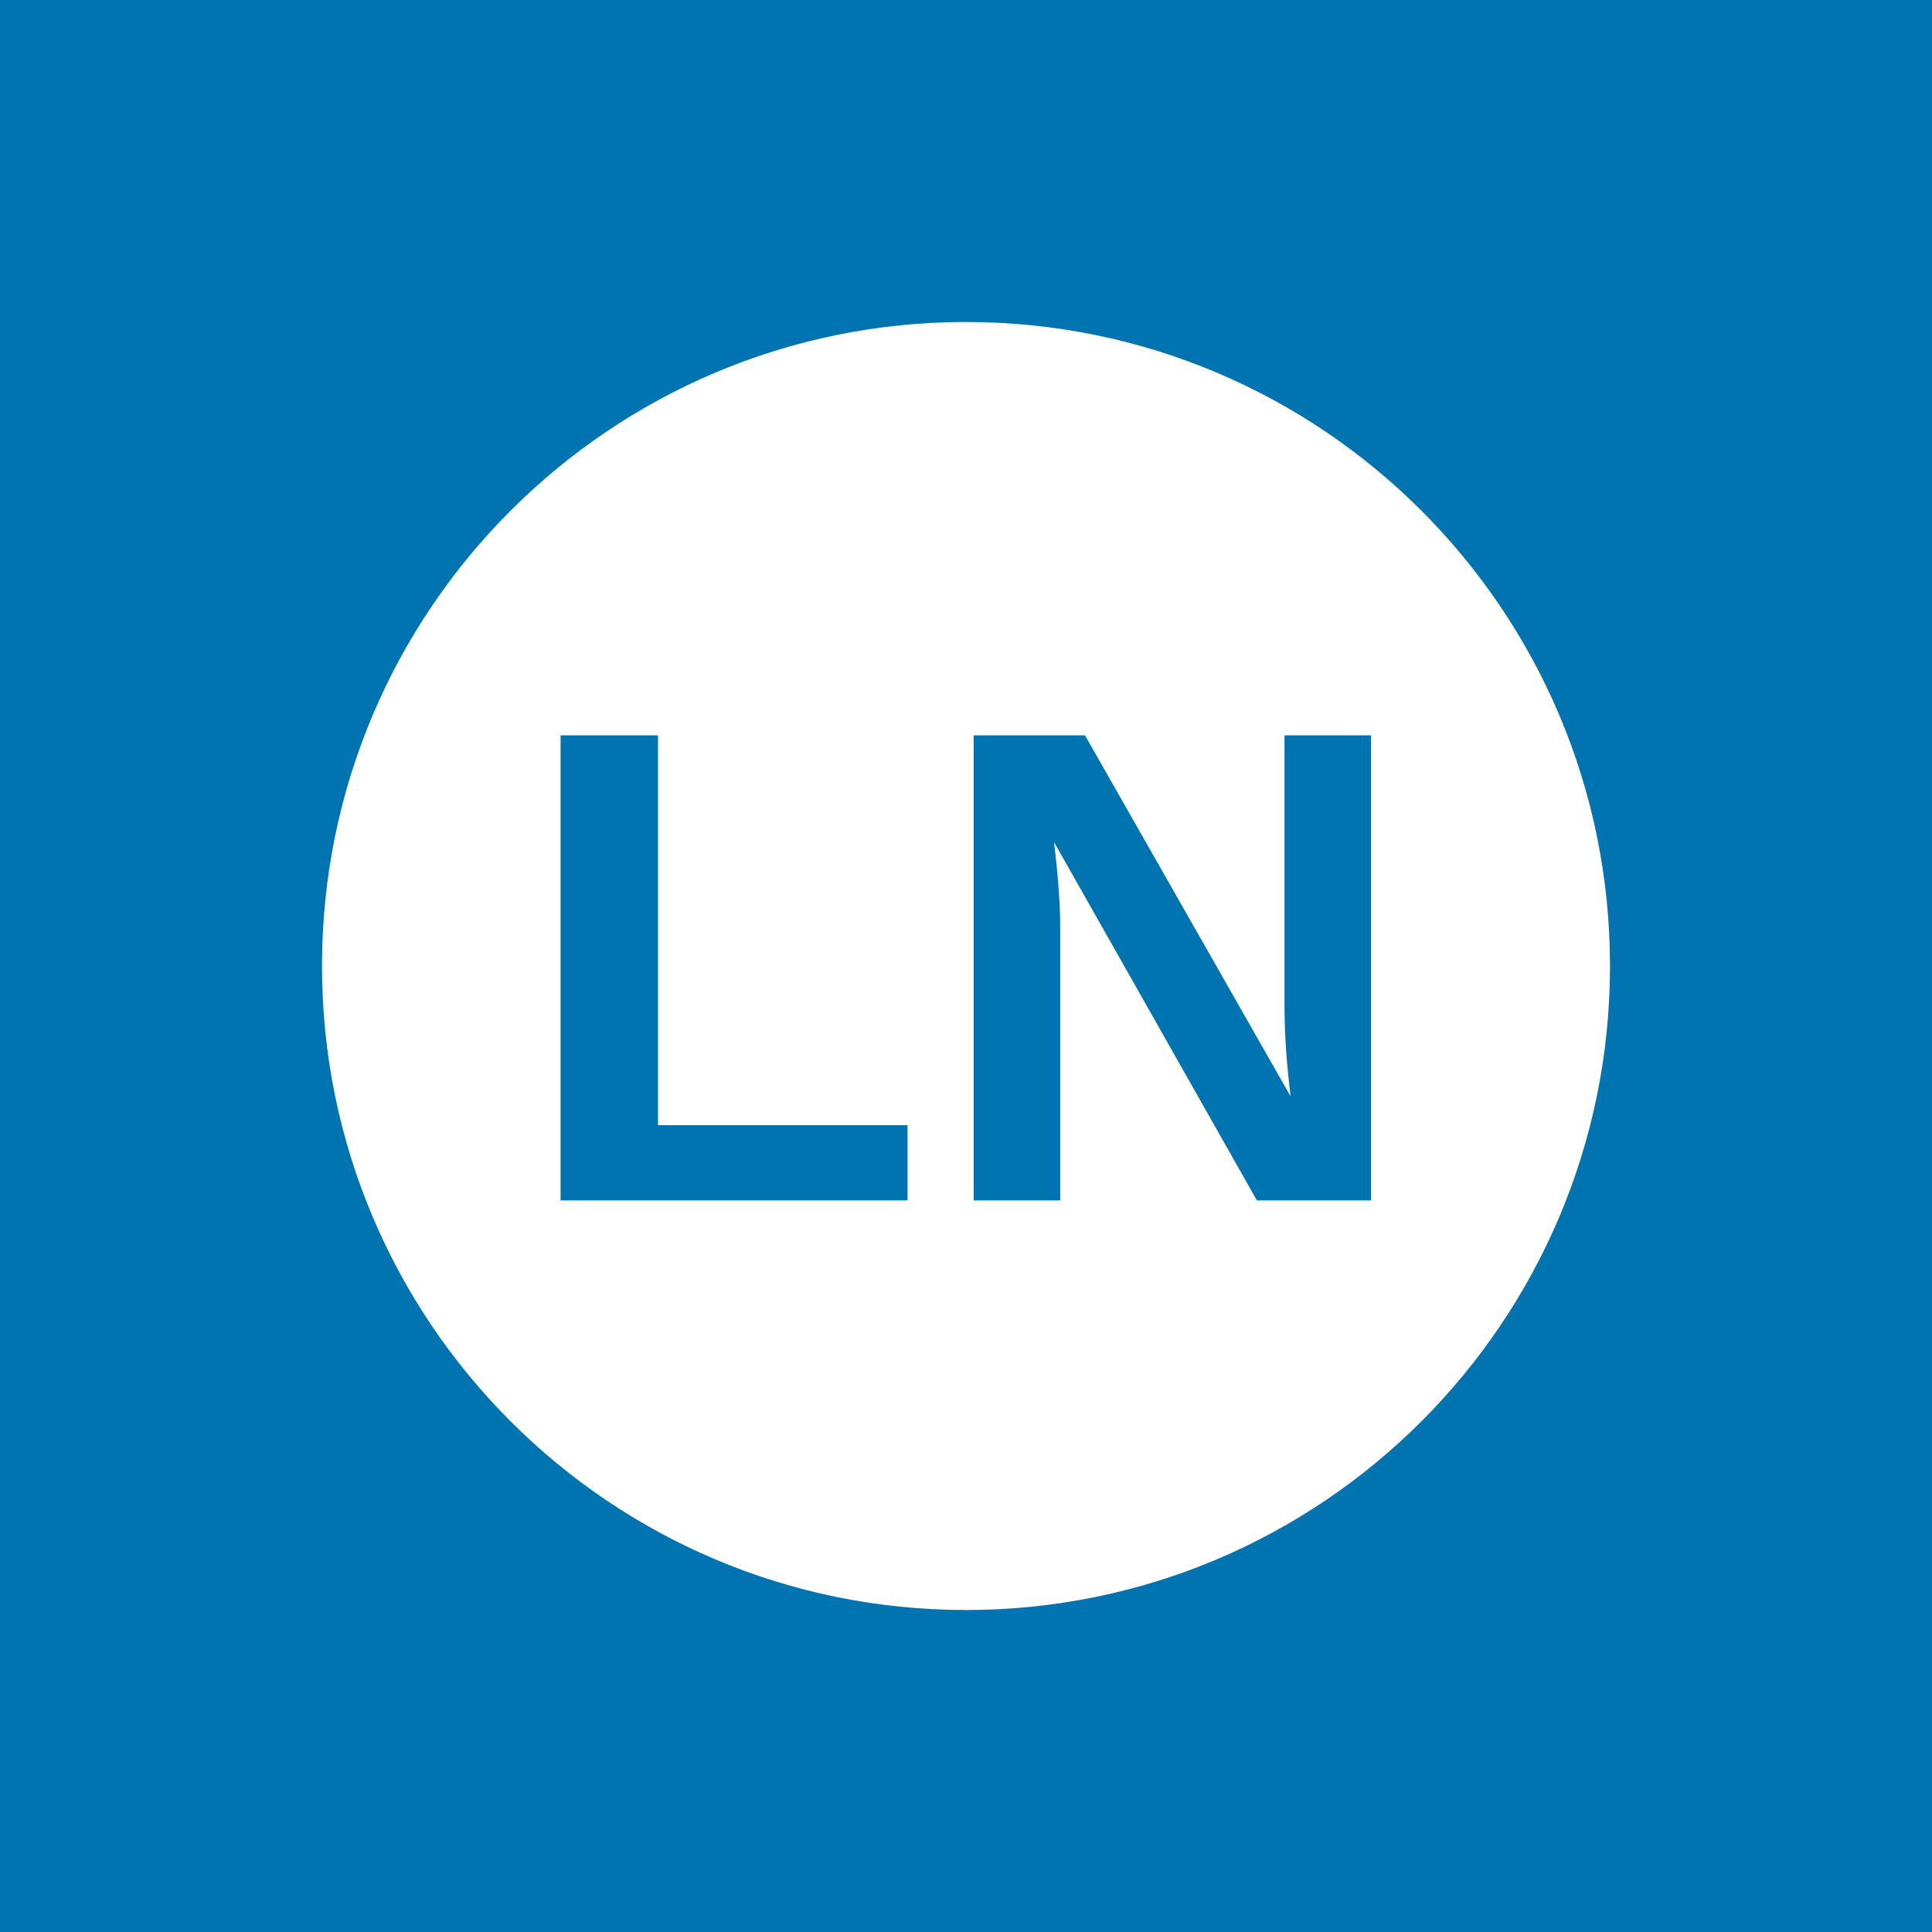
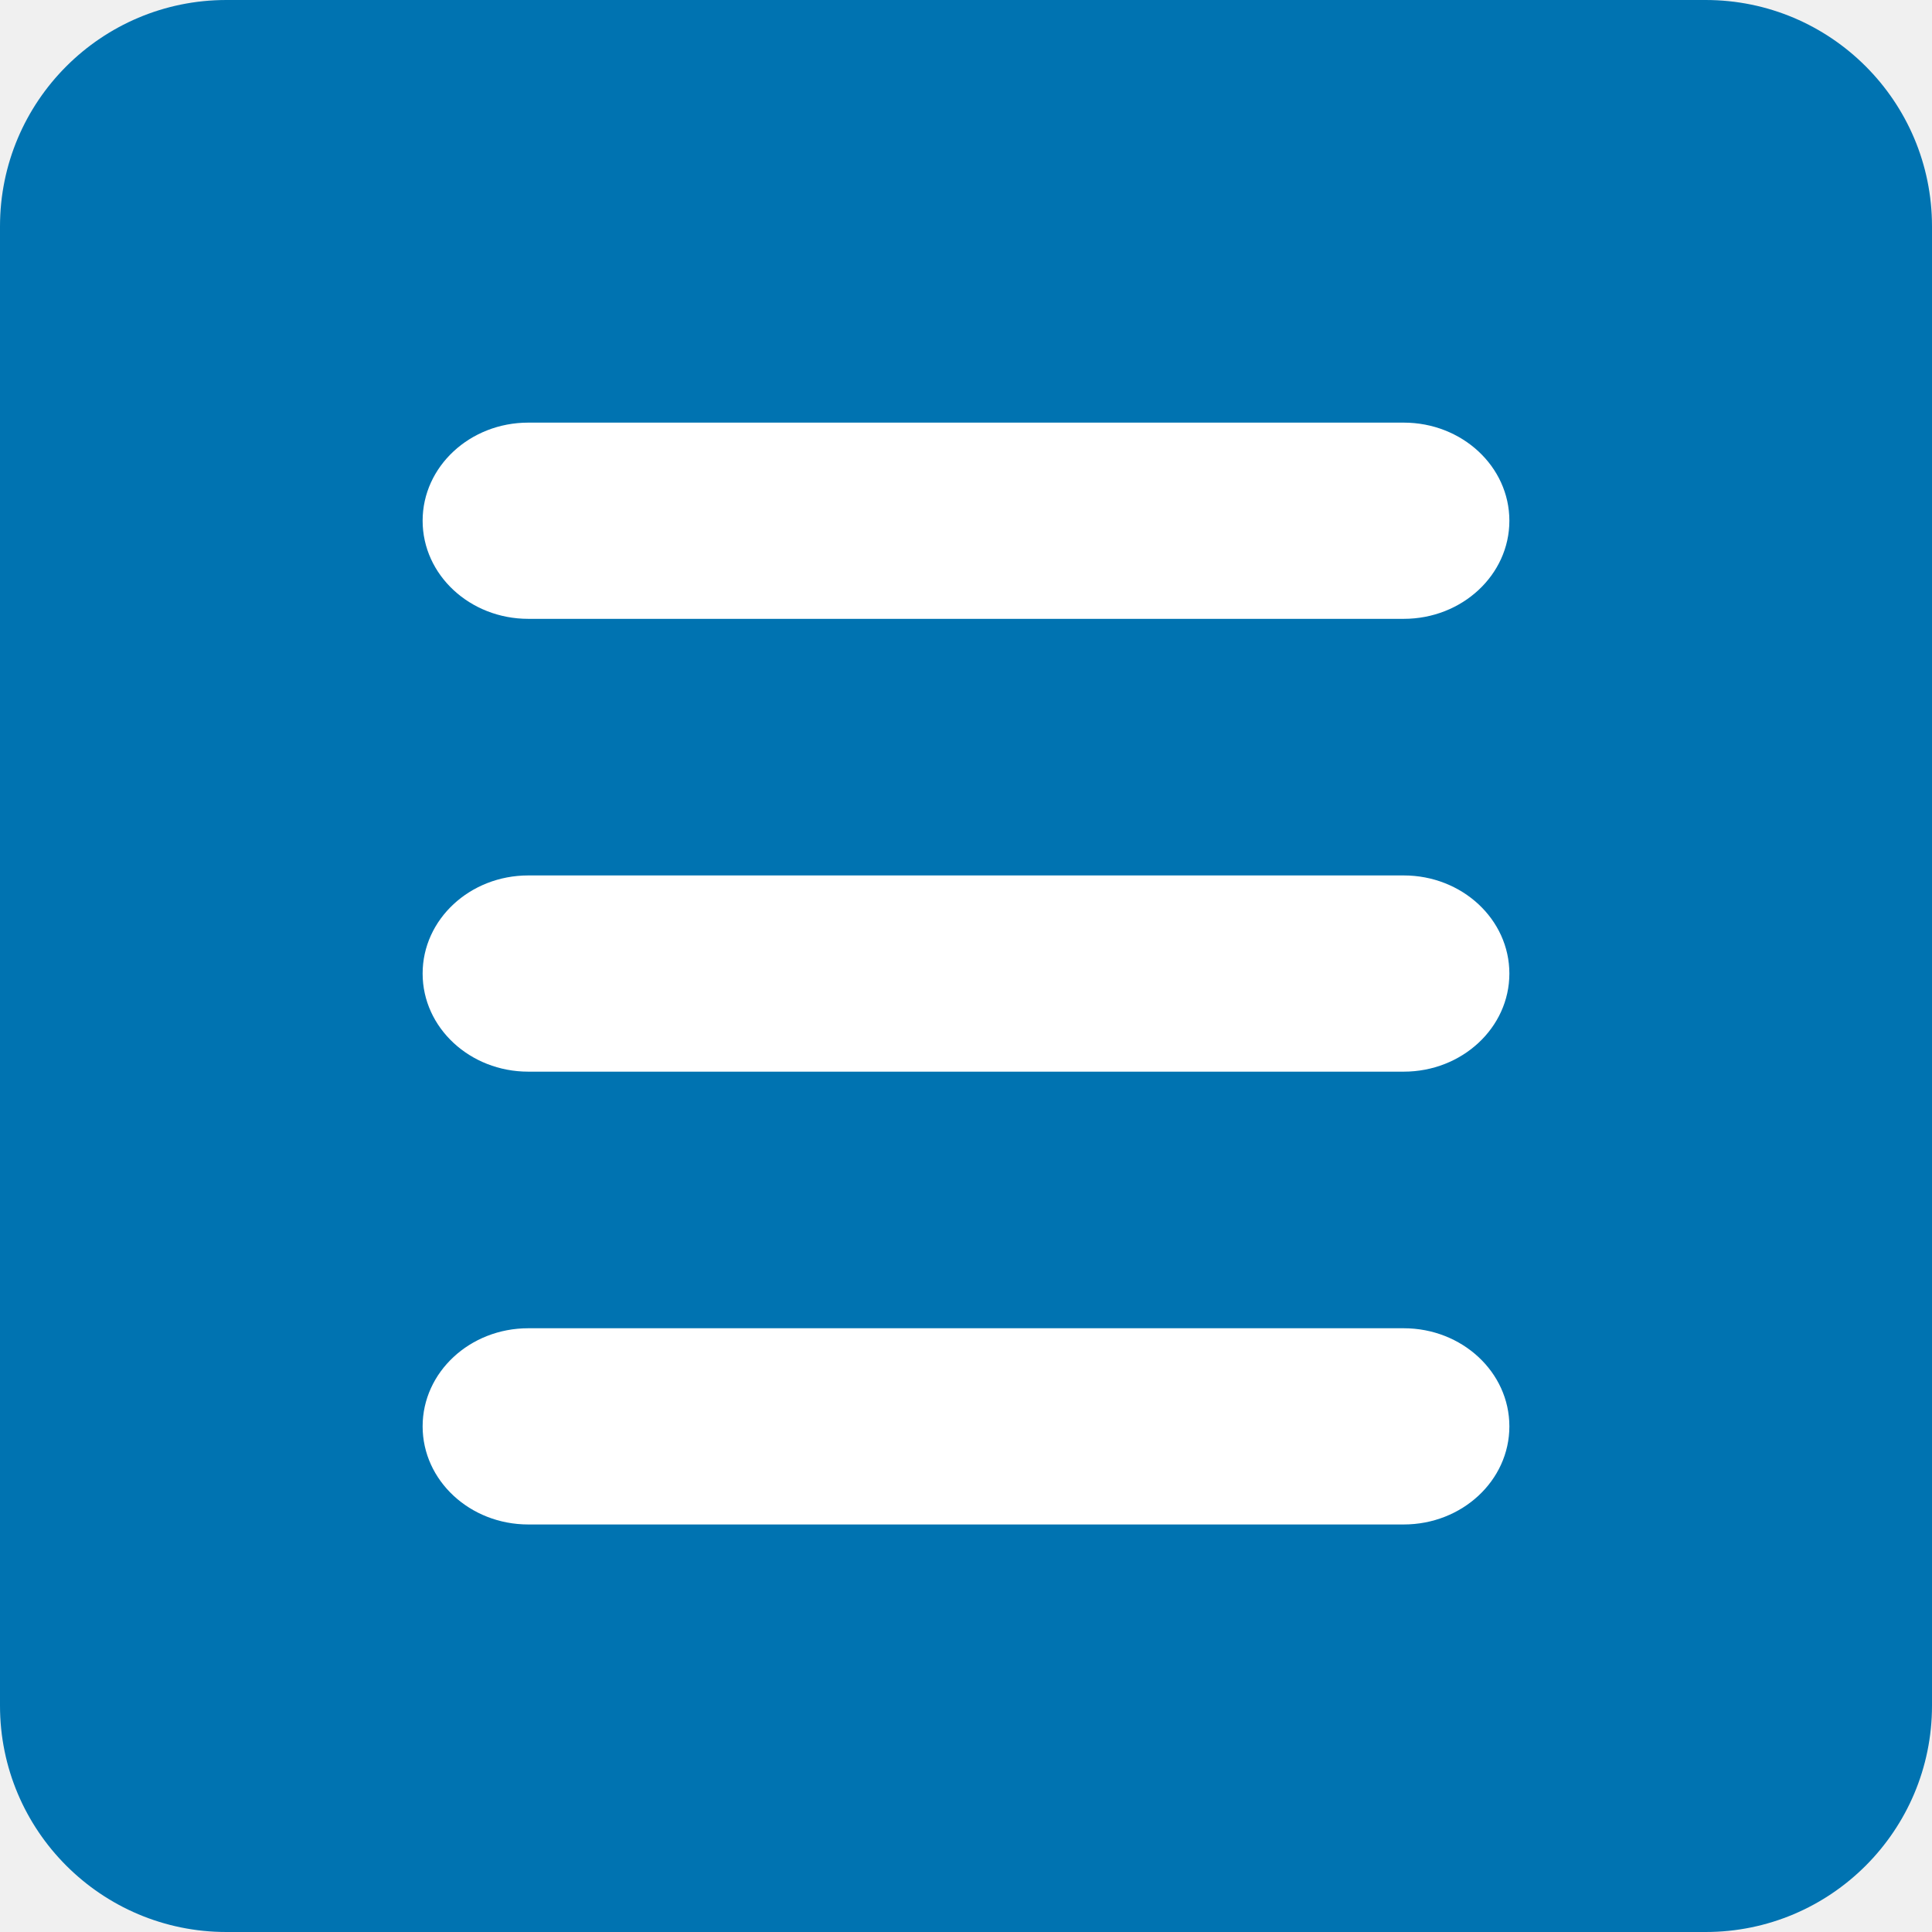
<svg xmlns="http://www.w3.org/2000/svg" width="128" height="128">
-   <rect width="128" height="128" fill="#0073b1" />
-   <circle cx="64" cy="64" r="42.667" fill="white" />
-   <text x="64" y="64" font-family="Arial, sans-serif" font-size="44.8" font-weight="bold" fill="#0073b1" text-anchor="middle" dominant-baseline="central">LN</text>
+   <rect width="128" height="128" rx="15" ry="15" fill="#0073b1" />
+   <rect x="28" y="28" width="72" height="13" rx="7" fill="white" />
+   <rect x="28" y="58" width="72" height="13" rx="7" fill="white" />
+   <rect x="28" y="88" width="72" height="13" rx="7" fill="white" />
</svg>
